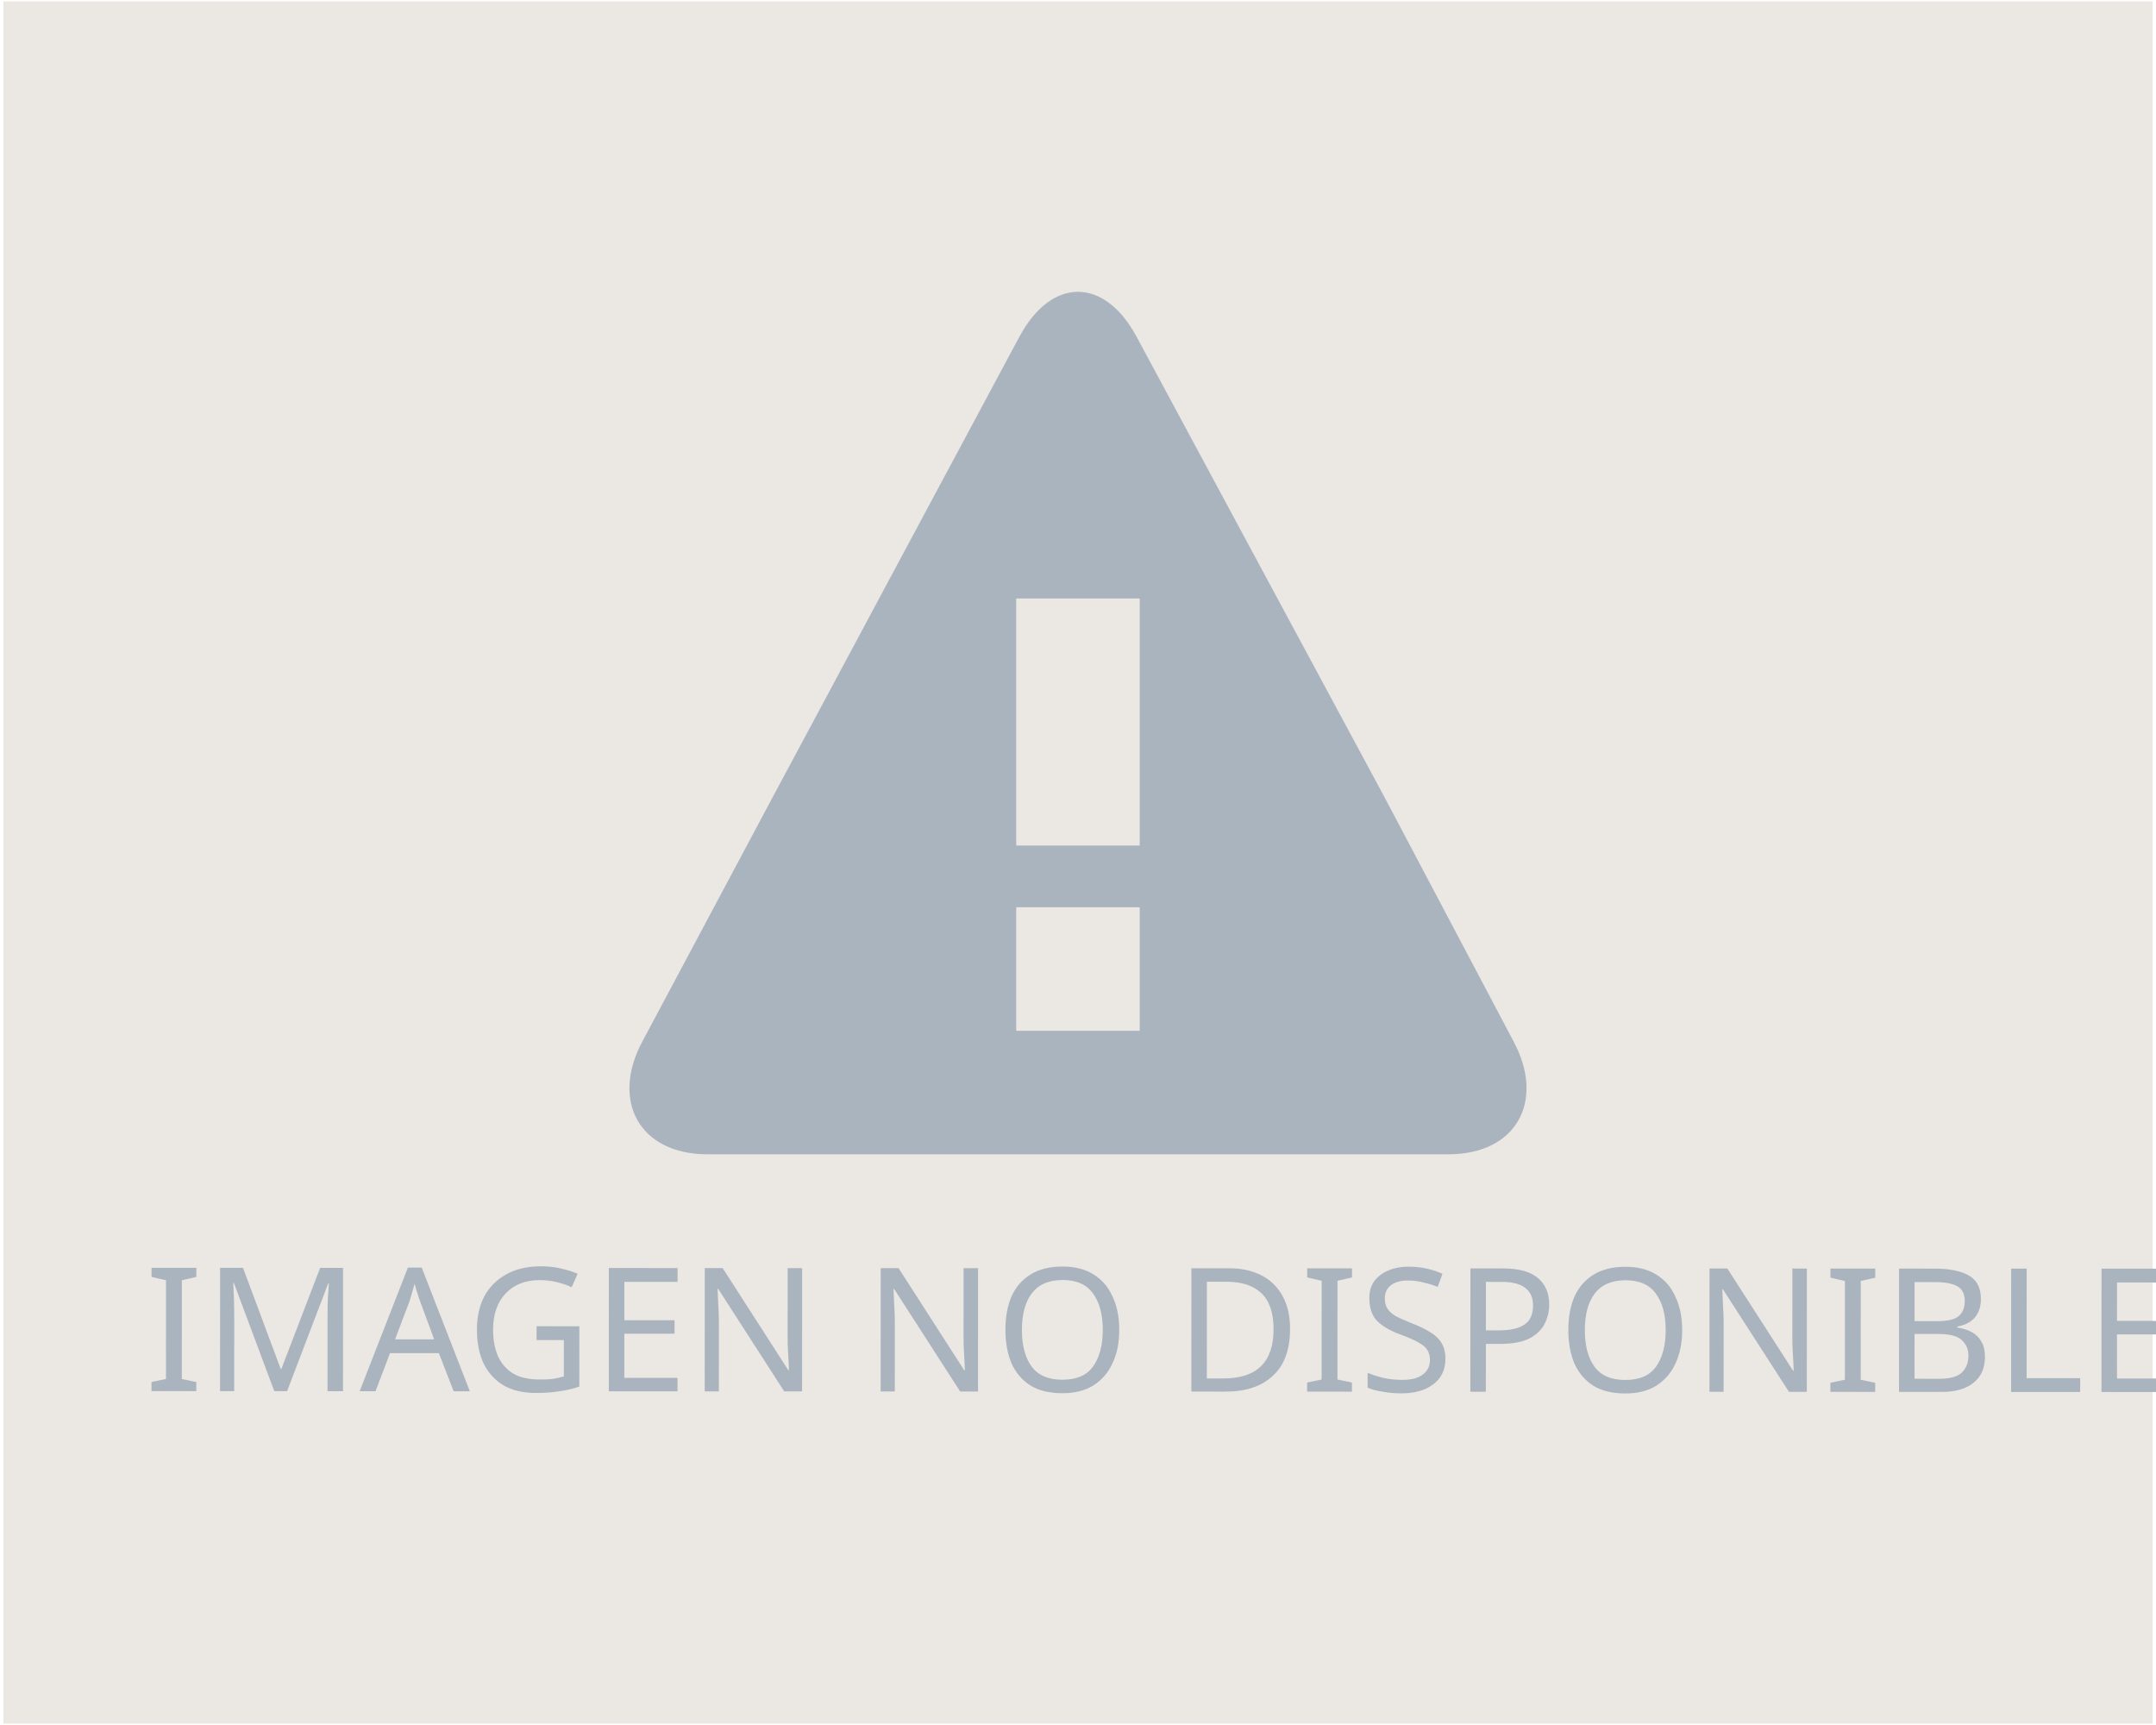
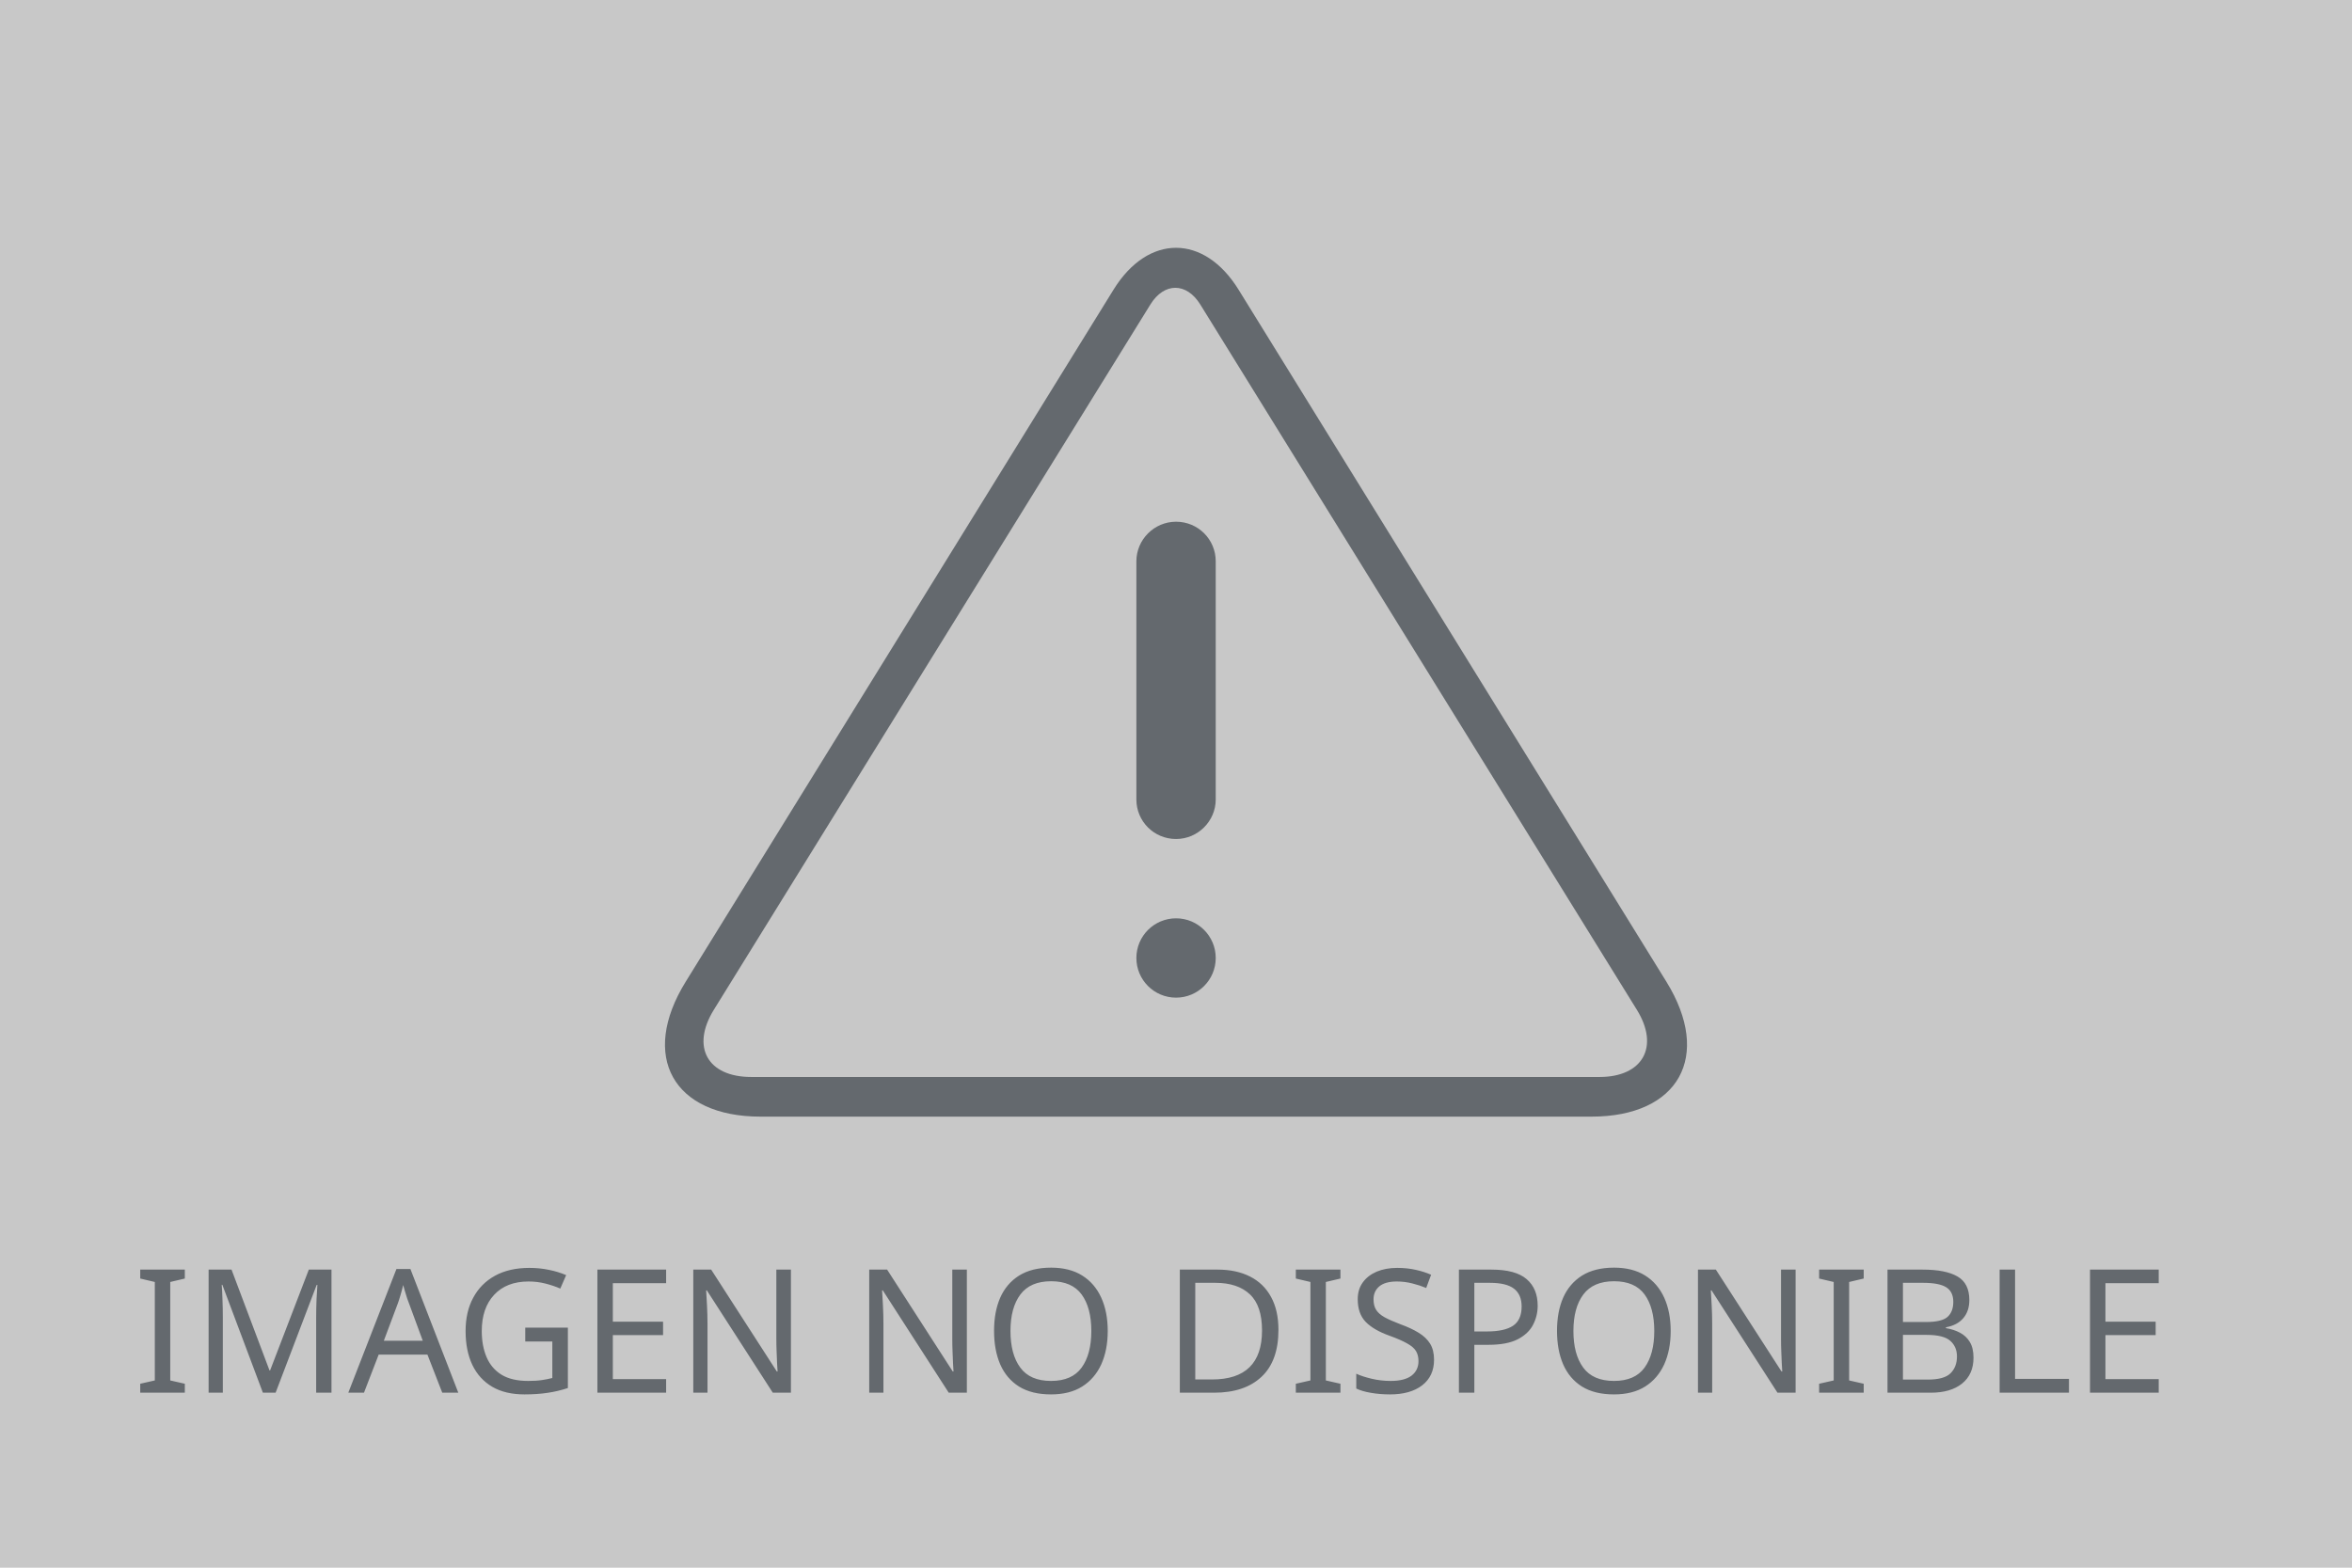
- <svg xmlns="http://www.w3.org/2000/svg" version="1.1" x="0px" y="0px" width="100px" height="80px" viewBox="0 0 100 80" enable-background="new 0 0 100 80" xml:space="preserve">
-   <g id="Layer_1">
-     <rect x="0.155" y="0.069" fill="#EBE7E3" width="99.69" height="79.862" />
-     <g id="New_Symbol_124">
-       <g>
-         <path fill="#AAB4BE" d="M70.196,48.285l-6.024-11.396c-1.494-2.774-3.938-7.31-5.433-10.086l-6.024-11.189     c-1.494-2.774-3.938-2.774-5.432,0L41.26,26.851c-1.493,2.777-3.938,7.367-5.432,10.139l-6.026,11.296     c-1.494,2.777-0.139,5.247,3.012,5.247h11.457c3.15,0,8.306,0,11.457,0h11.456C70.335,53.532,71.689,51.063,70.196,48.285z      M52.862,47.805h-5.728v-5.729h5.728V47.805z M52.862,39.212h-5.728V27.755h5.728V39.212z" />
-         <g>
-           <text transform="matrix(1 4.479885e-004 -4.479885e-004 1 6.7139 64.5151)" fill="#AAB4BE" font-family="'Corbel'" font-size="8">IMAGEN NO DISPONIBLE</text>
-         </g>
-       </g>
-     </g>
+ <svg xmlns="http://www.w3.org/2000/svg" version="1.1" id="Layer_1" x="0px" y="0px" width="300px" height="200px" viewBox="0 0 300 200" enable-background="new 0 0 300 200" xml:space="preserve">
+   <rect fill="#C8C8C8" width="300" height="200" />
+   <g>
+     <path fill="#64696E" d="M212.548,125.241l-54.571-88.291c-4.393-7.105-11.54-7.125-15.942,0l-54.572,88.291   c-5.897,9.536-1.599,17.215,9.556,17.215h105.968C214.145,142.456,218.423,134.748,212.548,125.241z M204.02,137.397H95.818   c-5.561,0-7.71-3.814-4.766-8.574l55.68-89.975c1.762-2.847,4.613-2.836,6.367,0l55.683,89.975   C211.713,133.558,209.52,137.397,204.02,137.397z" />
+     <path fill="#64696E" d="M150.007,66.559c-2.794,0-5.061,2.293-5.061,5.045v30.389c0,2.786,2.246,5.044,5.061,5.044   c2.796,0,5.06-2.292,5.06-5.044V71.604C155.066,68.817,152.822,66.559,150.007,66.559L150.007,66.559z" />
+     <path fill="#64696E" d="M150.007,127.276c2.796,0,5.06-2.264,5.06-5.061c0-2.795-2.264-5.059-5.06-5.059   c-2.794,0-5.061,2.264-5.061,5.059C144.946,125.013,147.212,127.276,150.007,127.276L150.007,127.276z" />
  </g>
-   <g id="Layer_2" display="none">
- </g>
+   <text transform="matrix(1 0 0 1 17.0117 177.6748)" fill="#64696E" font-family="'Drugs'" font-size="22">IMAGEN NO DISPONIBLE</text>
</svg>
